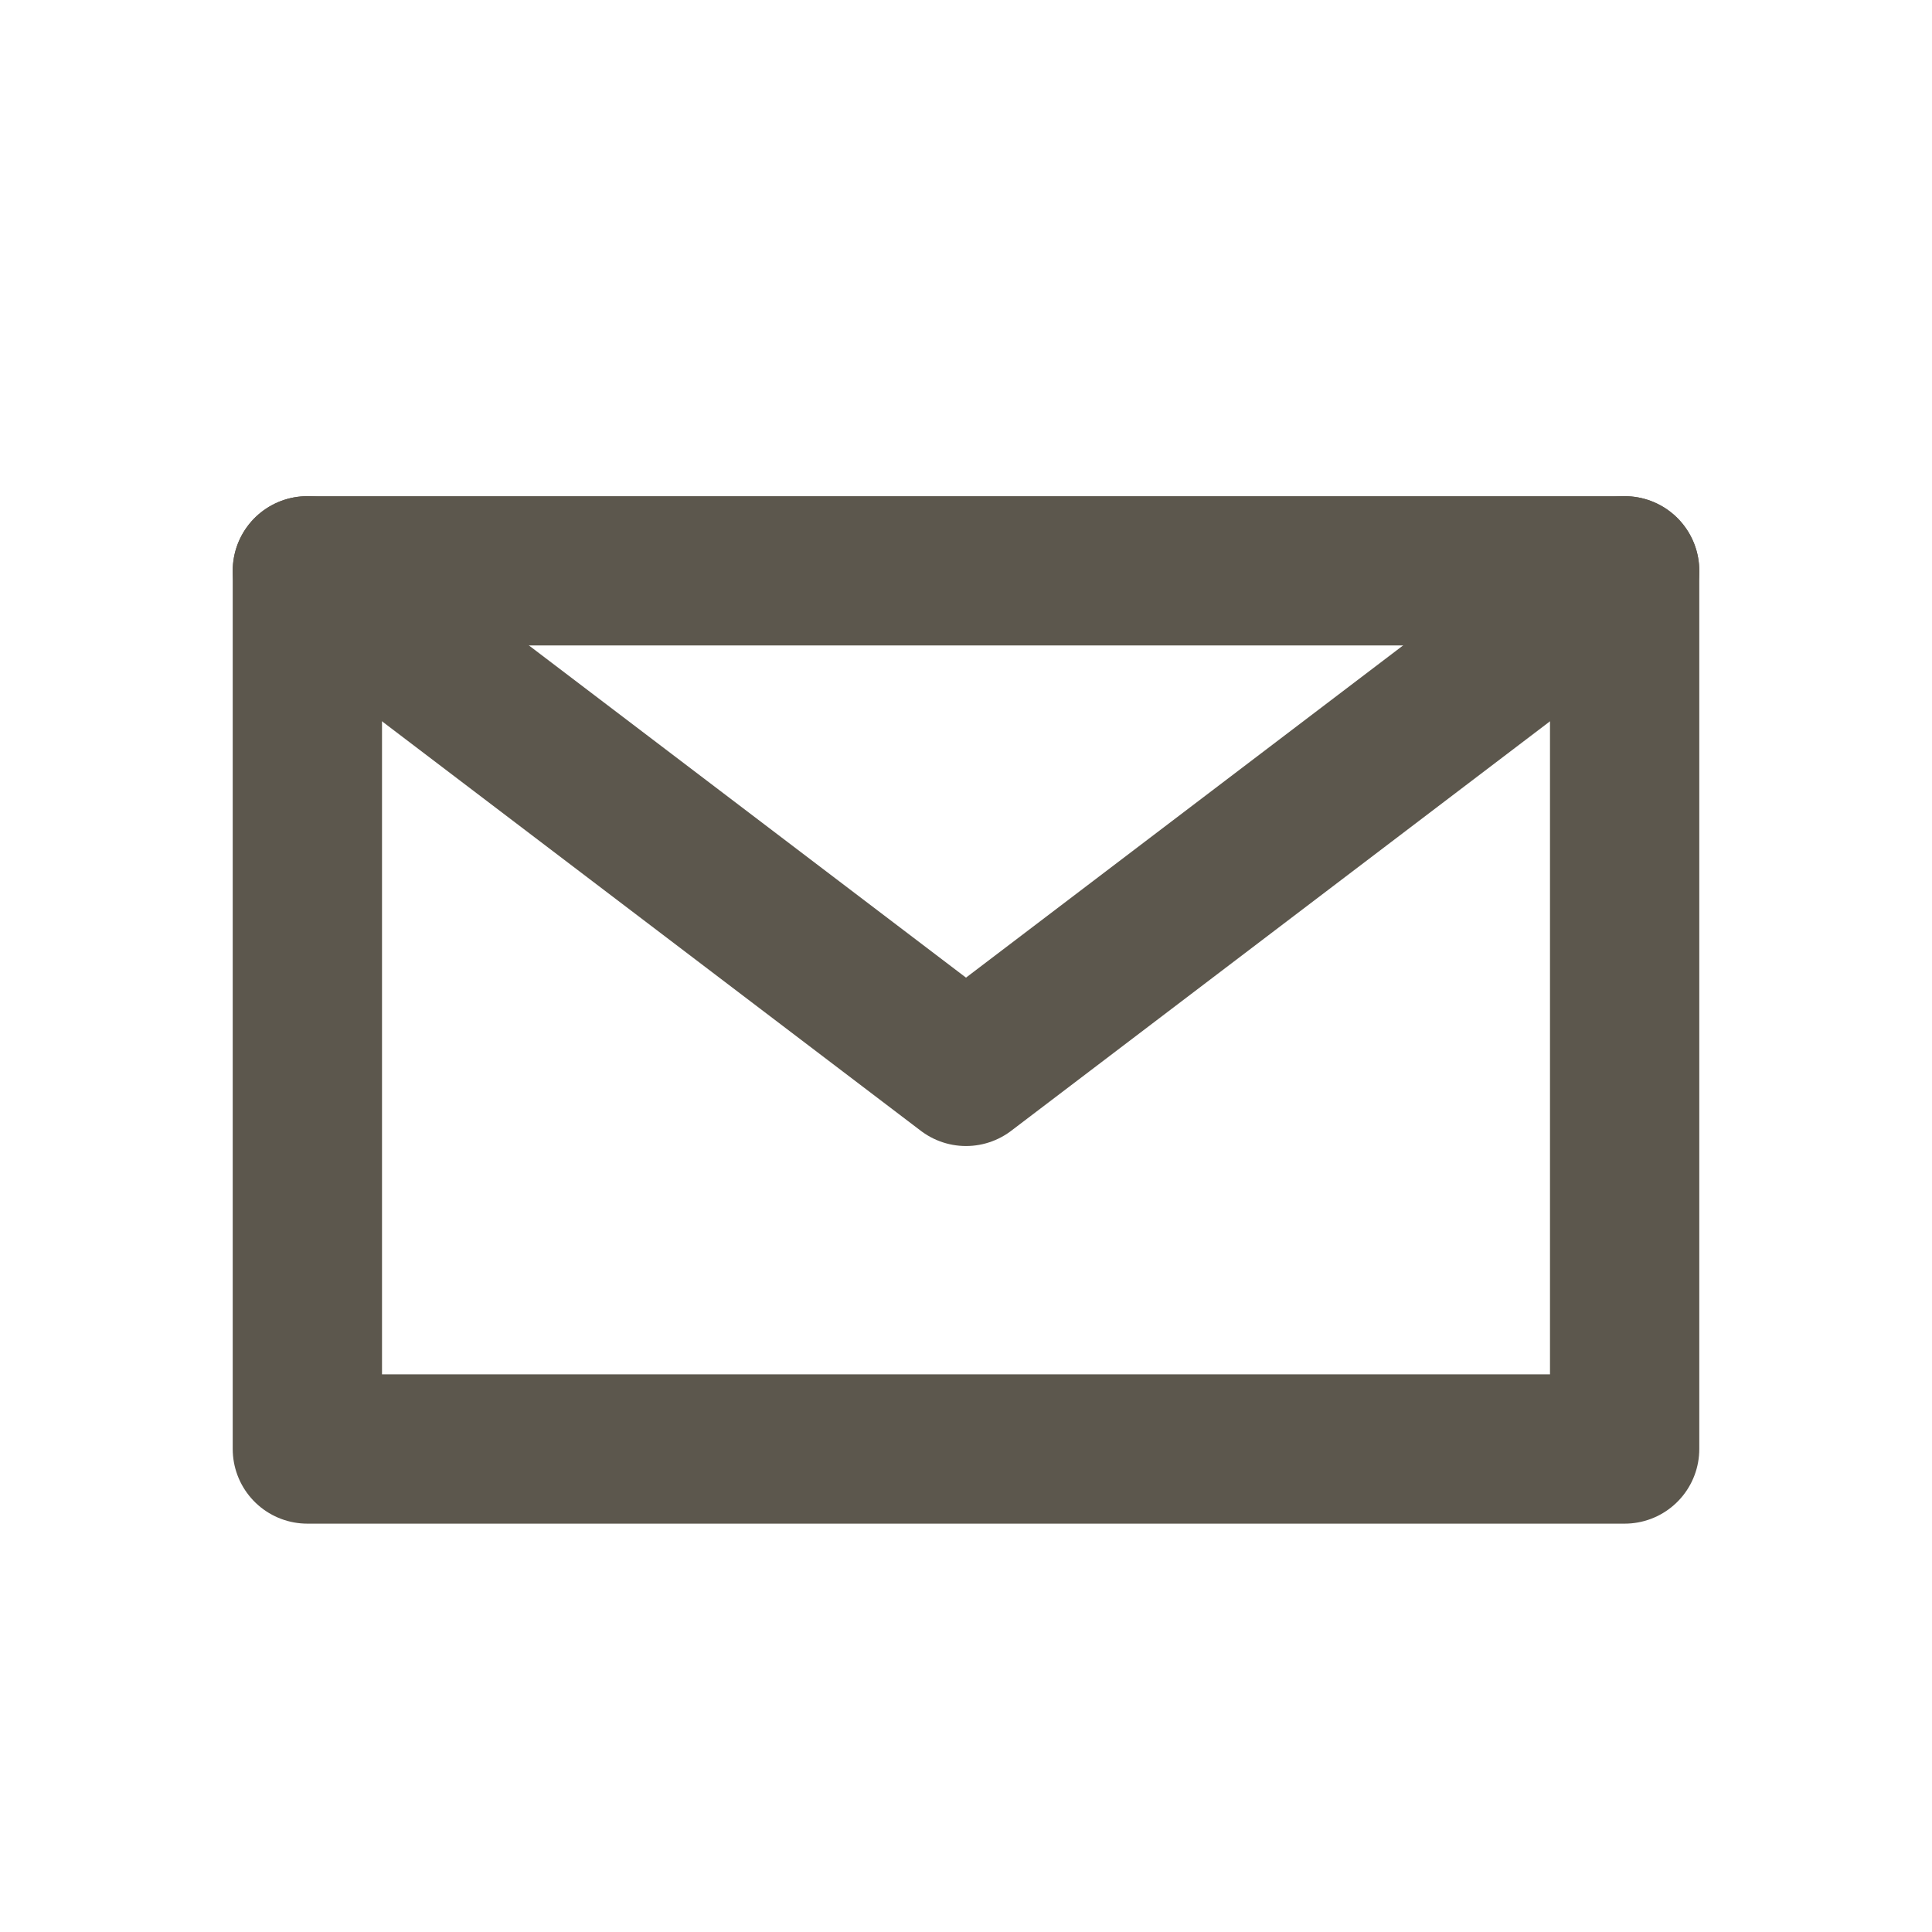
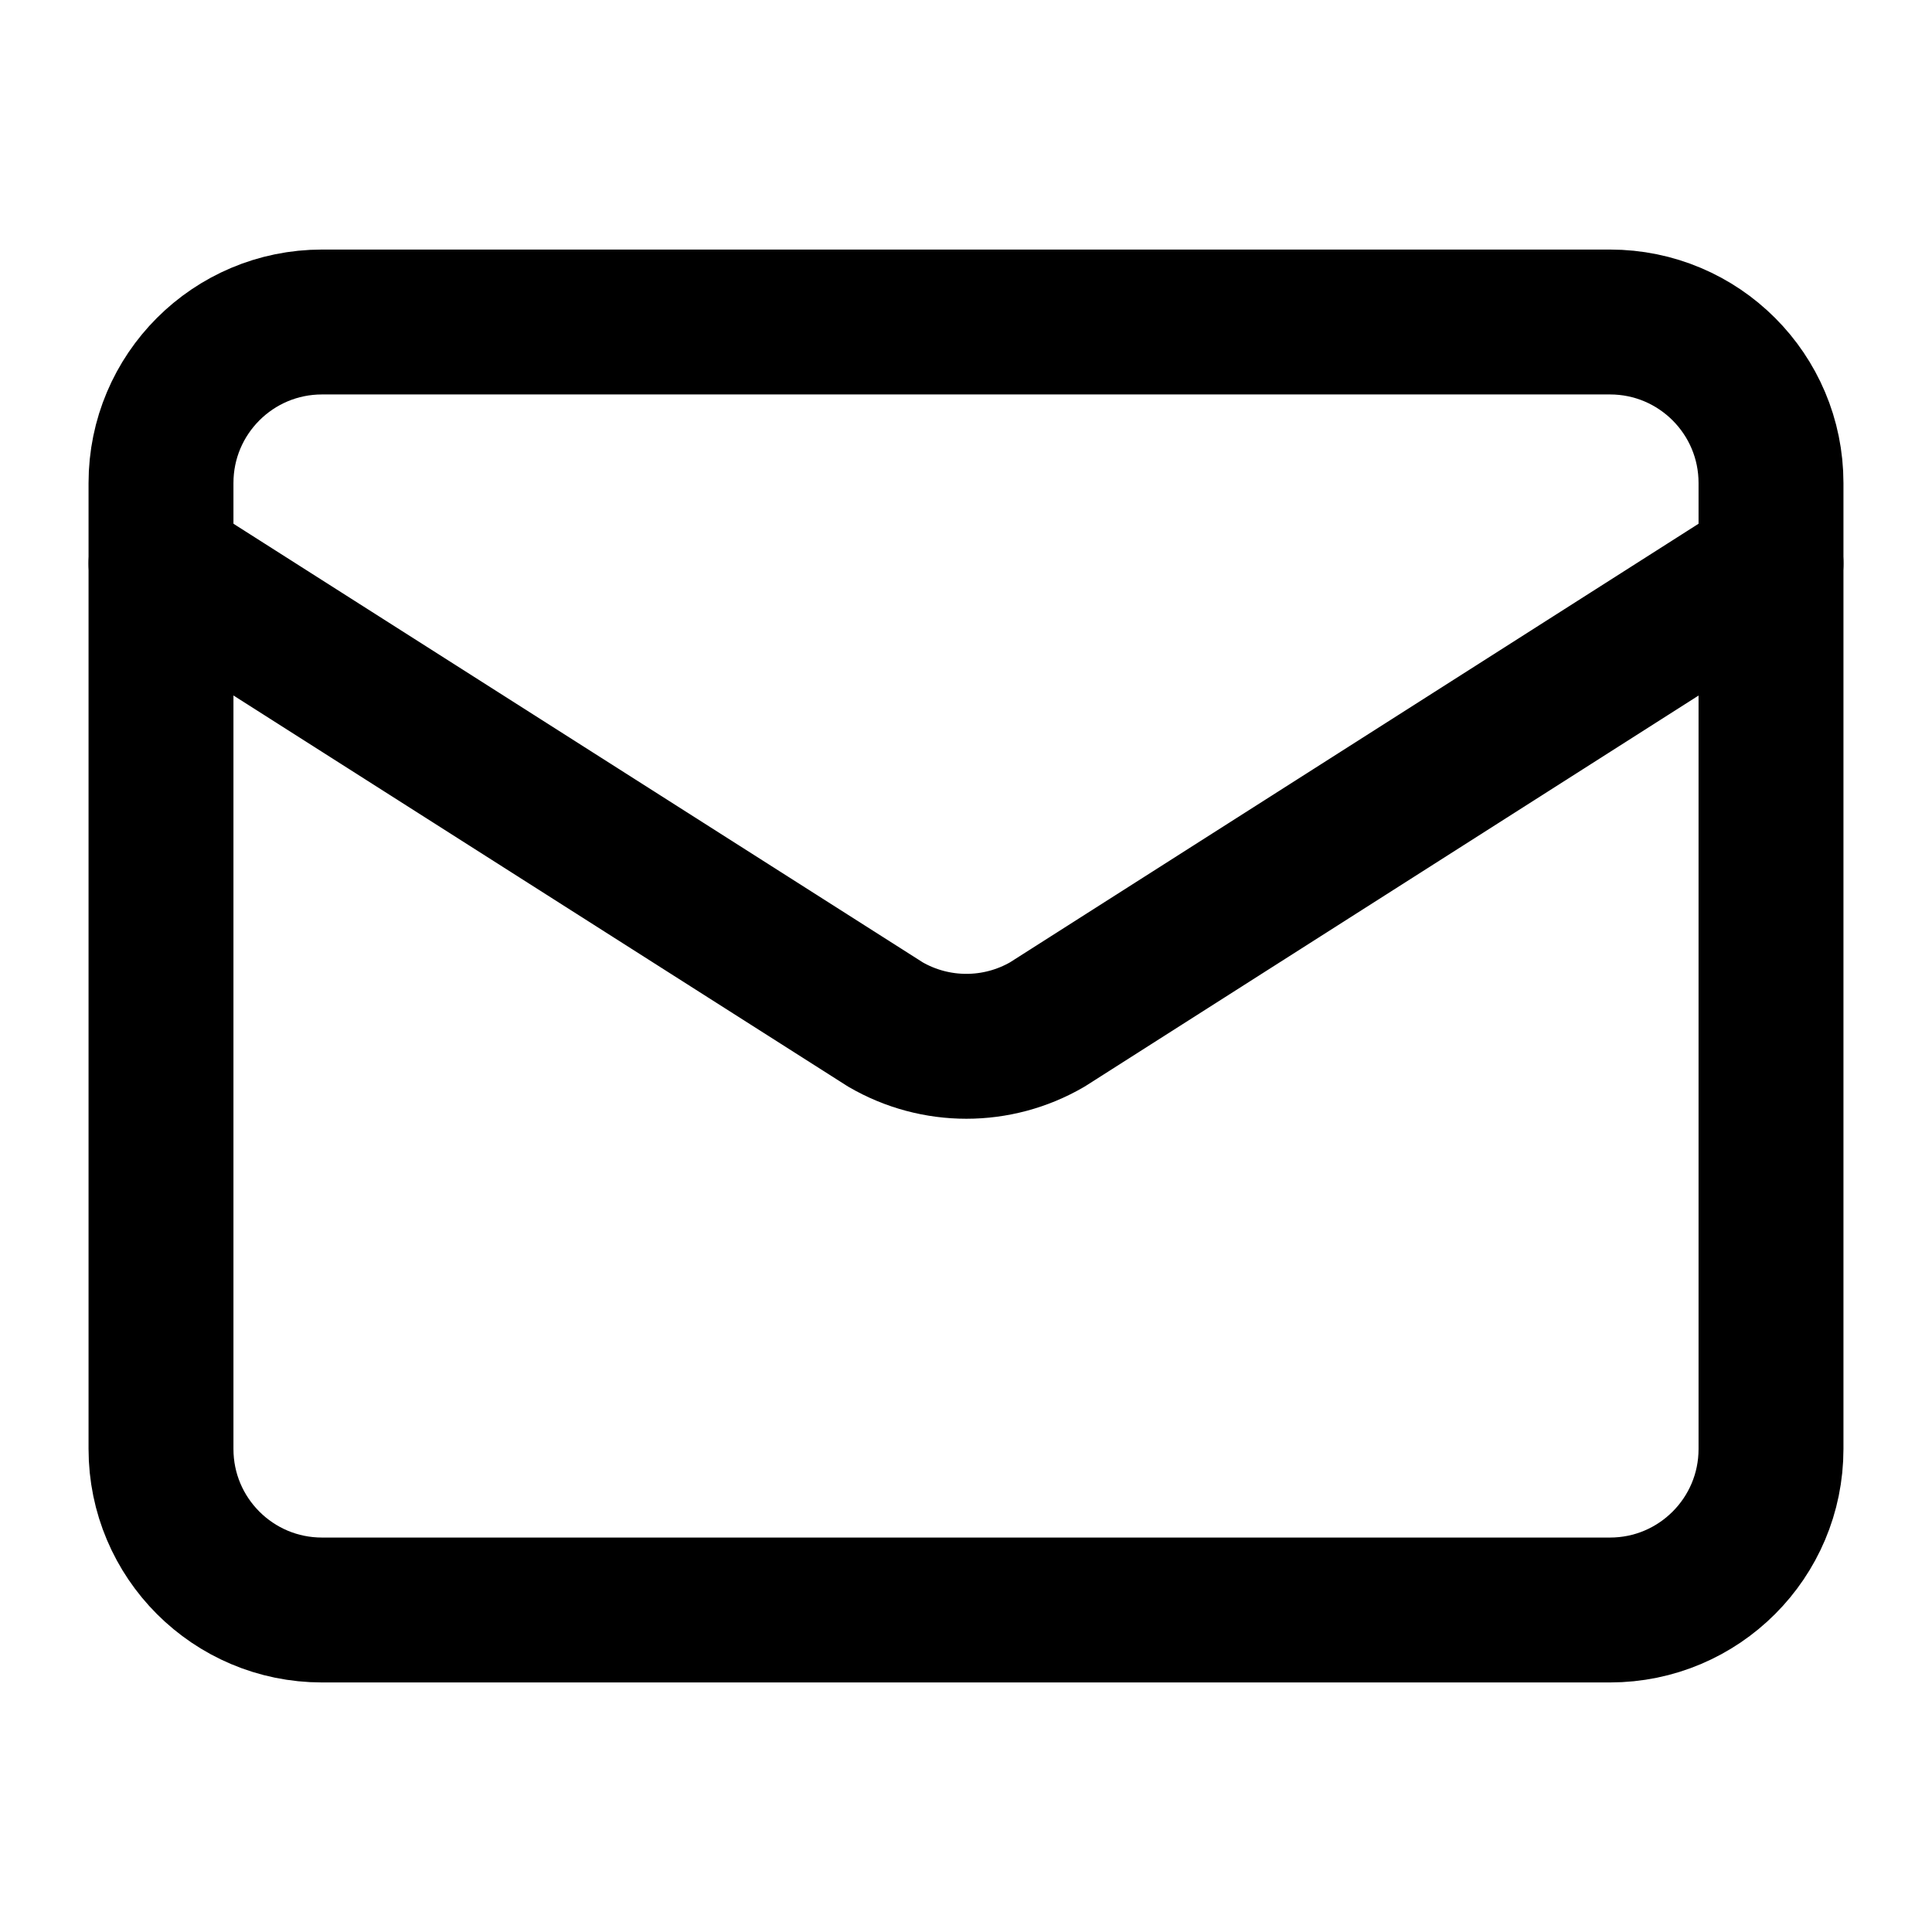
- <svg xmlns="http://www.w3.org/2000/svg" width="22" height="22" viewBox="0 0 22 22" fill="none">
-   <g id="icon/mail">
-     <path d="M3.5 6.5 H18.5 V16.5 H3.5 Z" stroke="#5C574D" stroke-width="1.7" stroke-linecap="round" stroke-linejoin="round" fill="none" />
-     <path d="M3.5 6.5 L11 12.2 L18.5 6.5" stroke="#5C574D" stroke-width="1.7" stroke-linecap="round" stroke-linejoin="round" fill="none" />
-   </g>
+ <svg xmlns="http://www.w3.org/2000/svg" class="lucide lucide-mail" width="24" height="24" viewBox="0 0 24 24" fill="none" stroke="#000" stroke-width="1.8" stroke-linecap="round" stroke-linejoin="round">
+   <path d="m22 7-8.991 5.727a2 2 0 0 1-2.009 0L2 7" />
+   <rect x="2" y="4" width="20" height="16" rx="2" />
</svg>
